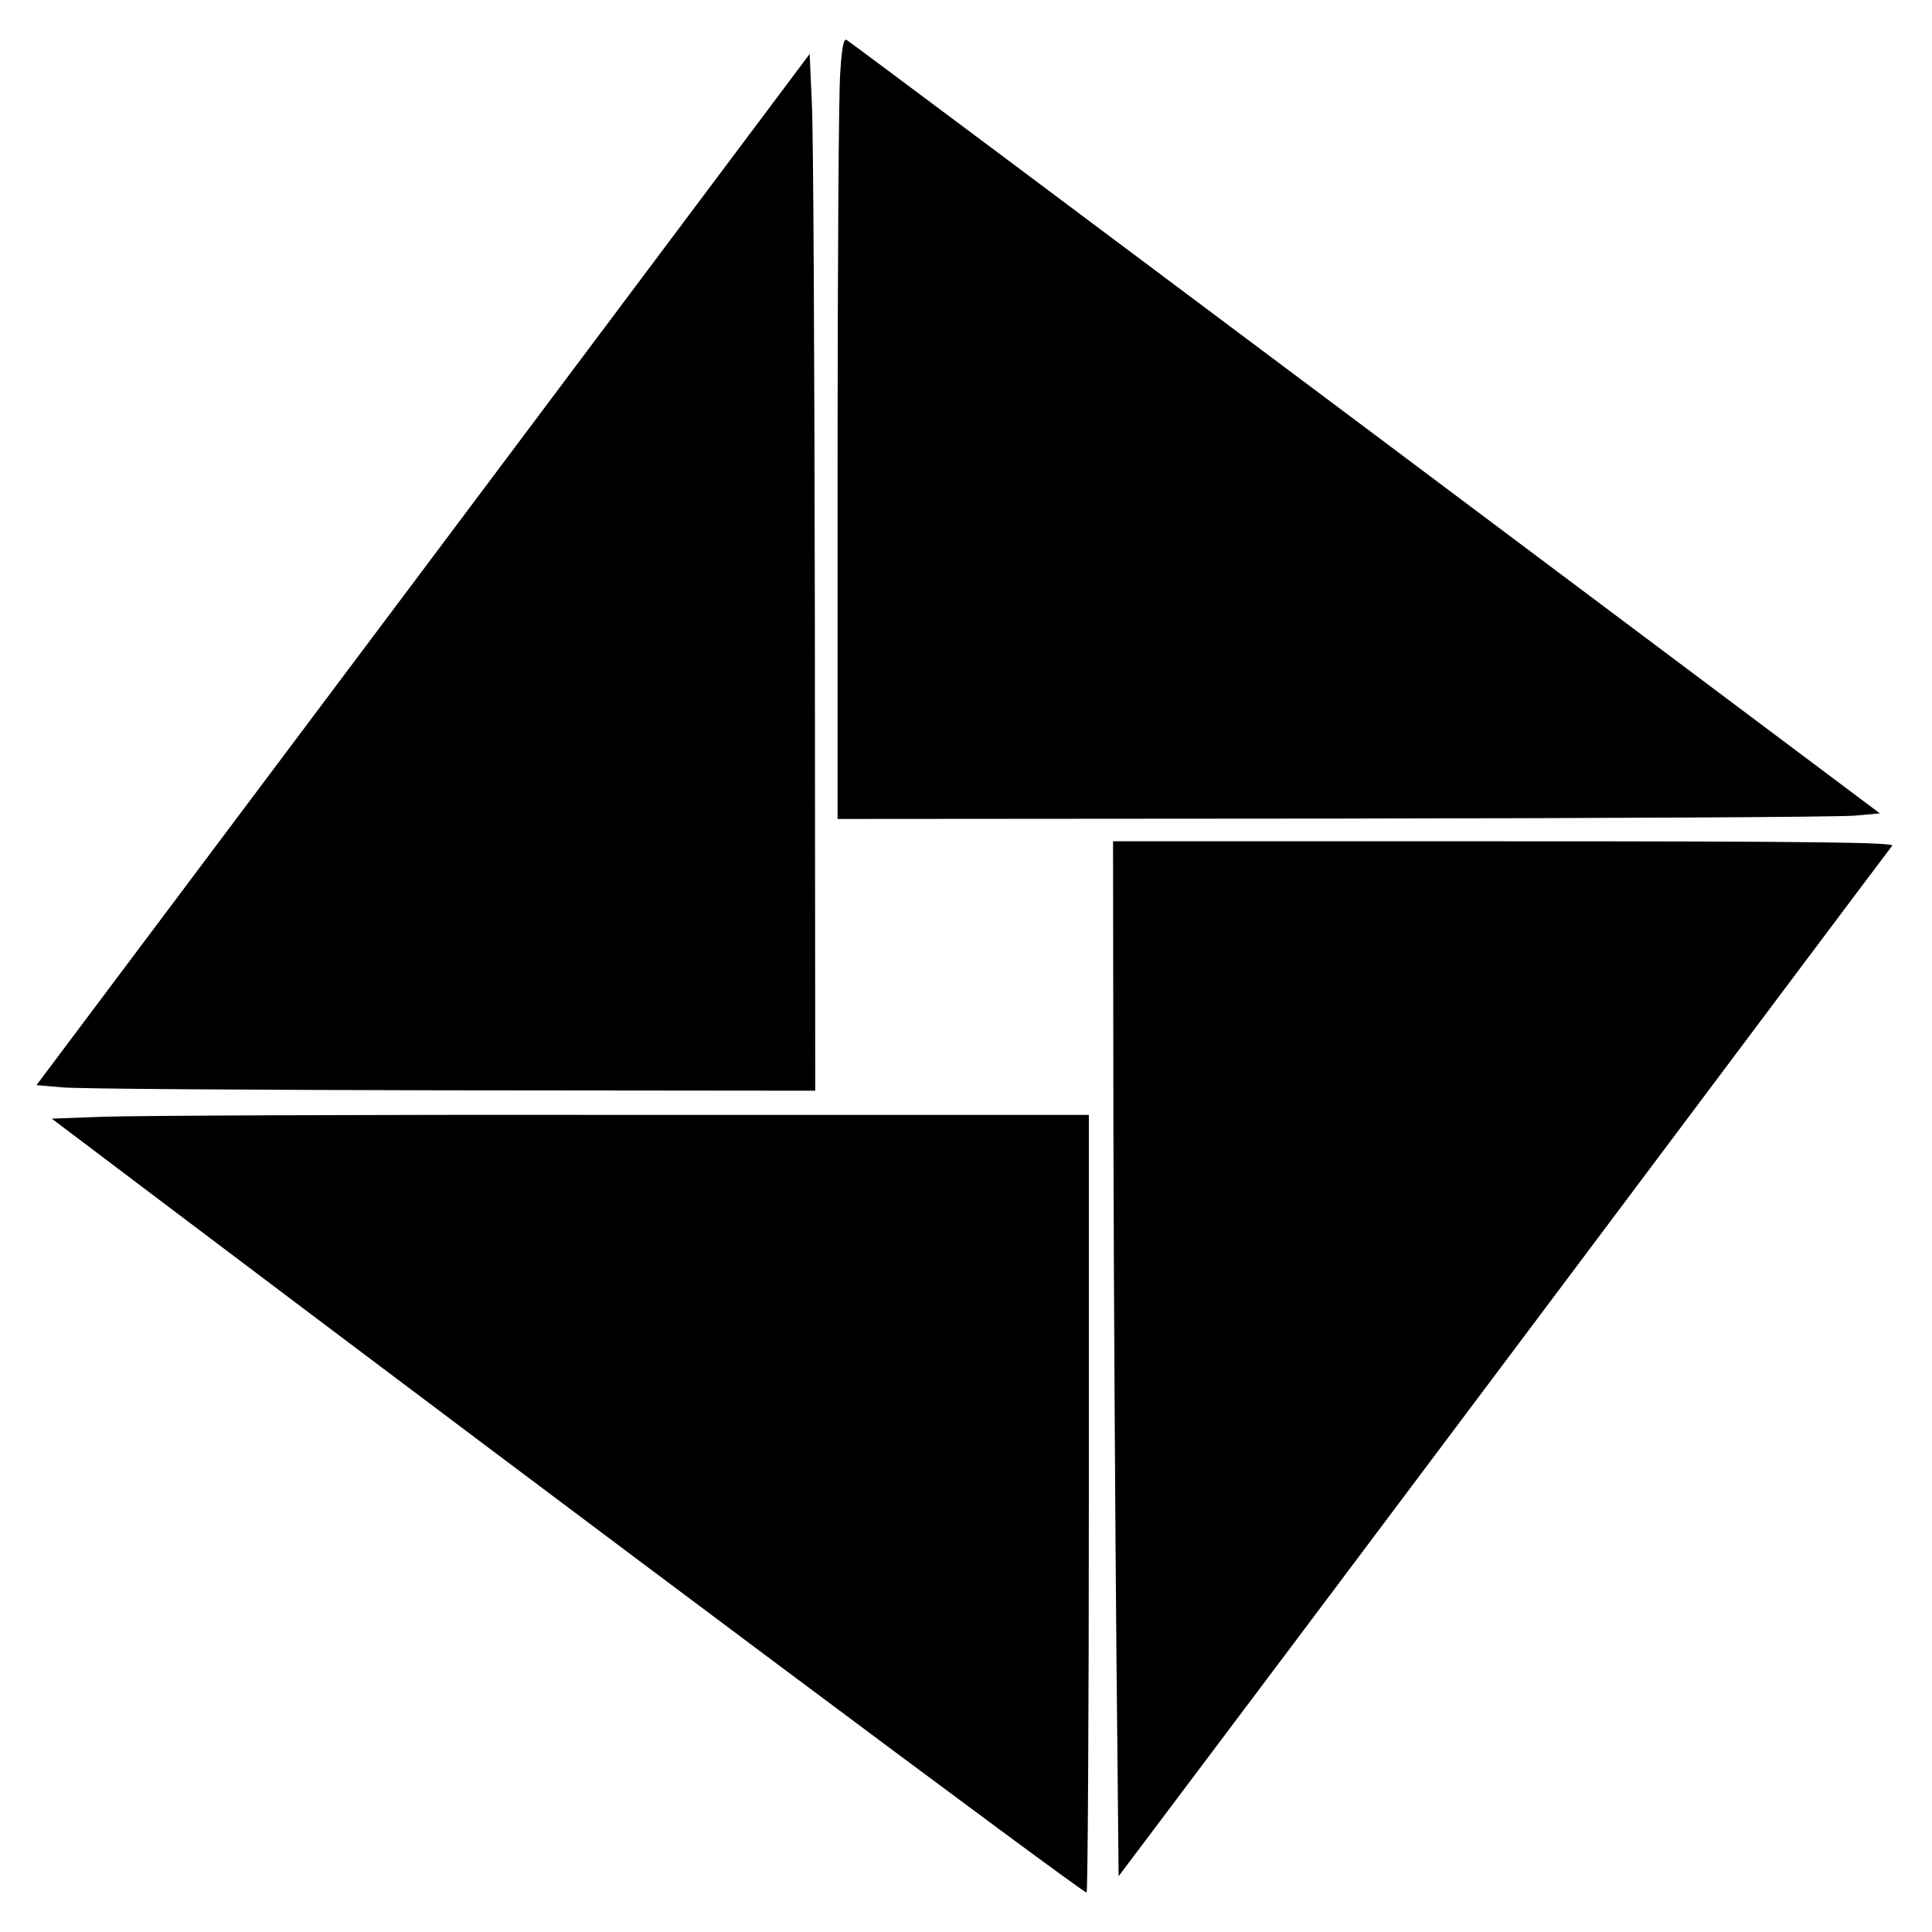
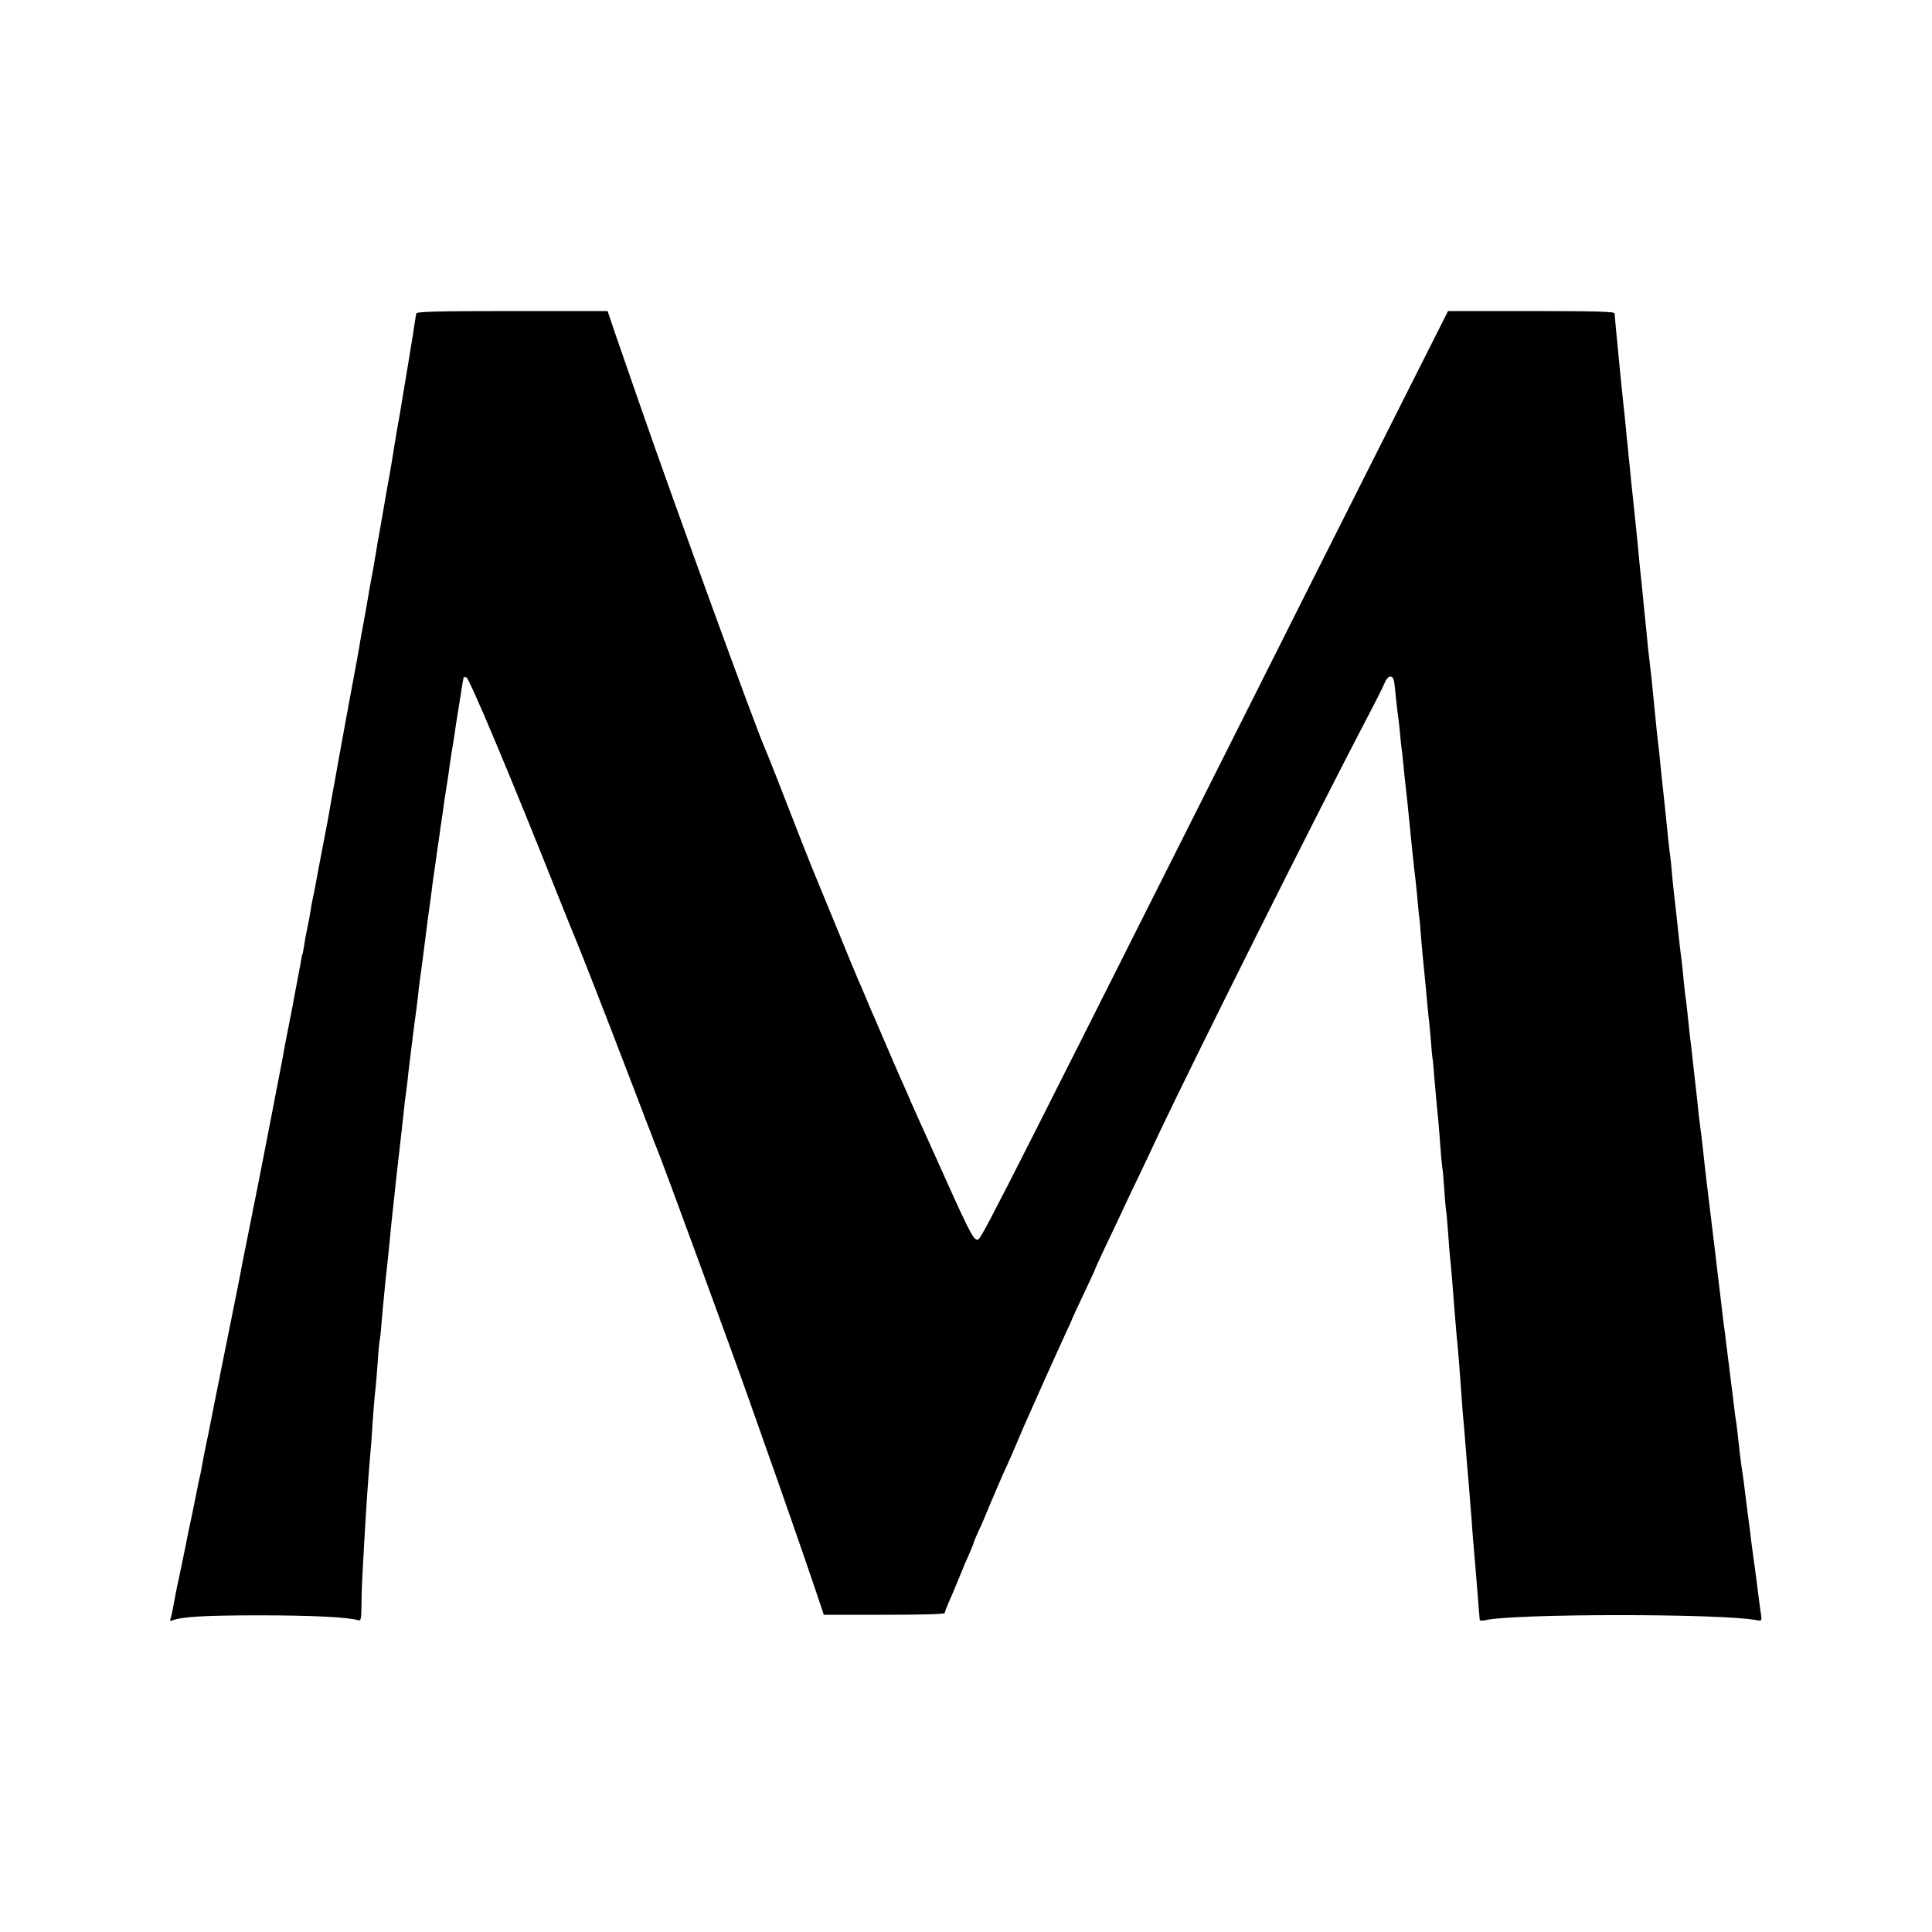
- <svg xmlns="http://www.w3.org/2000/svg" version="1.0" width="519pt" height="519pt" viewBox="0 0 519 519" preserveAspectRatio="xMidYMid meet">
-   <g transform="translate(0,519) scale(0.1,-0.1)" fill="#000000" stroke="none">
-     <path d="M2257 4992 c-4 -53 -7 -526 -7 -1049 l0 -953 1333 1 c732 1 1362 4 1400 8 l67 6 -1382 1036 c-761 570 -1388 1039 -1394 1042 -8 4 -13 -25 -17 -91z" />
-     <path d="M1137 3660 l-1039 -1385 69 -6 c37 -4 508 -7 1046 -8 l977 -1 -1 1258 c-1 691 -4 1318 -8 1392 l-6 135 -1038 -1385z" />
-     <path d="M2991 2148 c1 -431 5 -1056 8 -1390 l6 -608 119 158 c65 86 531 706 1034 1377 503 671 919 1226 925 1233 7 9 -202 12 -1042 12 l-1051 0 1 -782z" />
-     <path d="M277 2190 l-138 -5 298 -225 c1115 -842 2477 -1860 2482 -1854 3 3 6 474 6 1047 l0 1042 -1255 0 c-690 1 -1317 -2 -1393 -5z" />
+ <svg xmlns="http://www.w3.org/2000/svg" version="1.0" width="1000pt" height="1000pt" viewBox="0 0 1000 1000" preserveAspectRatio="xMidYMid meet">
+   <g transform="translate(0,1000) scale(0.1,-0.1)" fill="#000000" stroke="none">
+     <path d="M2155 8378 c-2 -7 -6 -31 -9 -53 -7 -45 -9 -63 -37 -230 -11 -66 -22 -133 -25 -150 -6 -40 -16 -95 -20 -120 -3 -11 -11 -63 -20 -115 -14 -90 -18 -111 -28 -170 -3 -14 -17 -92 -31 -175 -14 -82 -28 -161 -31 -175 -2 -14 -8 -52 -14 -85 -5 -33 -12 -71 -15 -85 -6 -28 -7 -36 -29 -165 -9 -49 -18 -101 -21 -115 -3 -14 -7 -38 -10 -55 -2 -16 -11 -66 -19 -110 -26 -141 -35 -189 -41 -220 -2 -16 -7 -41 -10 -54 -2 -13 -20 -112 -40 -220 -19 -108 -37 -205 -39 -216 -9 -52 -18 -102 -22 -125 -3 -14 -16 -81 -29 -150 -13 -69 -27 -141 -30 -160 -3 -19 -10 -53 -15 -75 -5 -22 -11 -57 -14 -77 -3 -21 -10 -57 -15 -80 -5 -24 -13 -63 -16 -88 -4 -24 -8 -47 -10 -50 -2 -3 -6 -23 -9 -45 -4 -22 -25 -134 -47 -250 -23 -115 -43 -219 -44 -230 -3 -19 -141 -729 -150 -770 -3 -11 -7 -31 -9 -45 -3 -14 -14 -72 -26 -130 -12 -58 -24 -118 -27 -135 -2 -16 -40 -207 -84 -423 -43 -215 -81 -402 -83 -415 -2 -12 -11 -56 -20 -97 -8 -41 -18 -91 -21 -110 -3 -19 -8 -42 -10 -50 -2 -8 -6 -26 -9 -40 -2 -14 -16 -81 -30 -150 -15 -69 -29 -136 -31 -150 -4 -21 -34 -166 -51 -245 -2 -11 -9 -46 -15 -78 -5 -32 -13 -65 -16 -74 -5 -12 -2 -15 10 -10 49 19 170 26 447 26 272 0 459 -9 513 -25 15 -5 17 4 18 78 1 84 2 107 13 303 13 226 19 315 31 460 4 39 8 95 10 125 5 87 15 212 20 245 2 17 6 73 10 125 3 52 8 102 10 110 2 8 7 51 10 95 4 44 8 94 10 110 6 67 16 162 20 195 2 19 7 67 11 105 4 39 8 81 9 95 5 45 25 234 30 278 3 23 7 62 10 87 3 25 7 64 10 88 8 72 16 140 20 182 3 22 7 56 10 75 2 19 7 55 9 80 6 53 34 280 42 331 2 20 7 59 10 85 2 27 7 60 9 74 2 14 14 99 25 190 11 91 23 176 25 190 2 14 7 48 10 75 3 28 8 61 10 75 2 14 7 45 10 70 3 25 8 56 10 70 2 14 7 45 10 70 3 25 8 56 10 70 2 14 7 45 10 70 3 25 10 70 15 100 5 30 12 75 15 100 3 25 10 70 15 100 5 30 12 73 15 95 3 23 7 50 9 60 2 11 9 56 16 100 7 44 14 87 15 95 2 8 4 18 4 22 1 4 7 5 15 2 16 -6 235 -527 480 -1144 43 -107 82 -204 87 -215 15 -34 174 -441 244 -625 37 -96 78 -203 91 -237 13 -35 35 -93 50 -130 14 -38 29 -77 34 -88 23 -52 400 -1081 477 -1300 19 -55 60 -170 90 -255 69 -193 190 -541 251 -721 l46 -137 313 0 c187 0 313 3 313 9 0 5 9 28 19 52 11 23 36 83 56 132 20 50 45 109 56 132 10 24 19 45 19 49 0 3 11 29 24 57 14 29 41 92 61 142 21 49 48 112 60 140 45 98 63 141 89 202 14 35 37 86 50 115 13 29 52 116 86 193 35 77 80 178 101 223 22 46 39 85 39 87 0 1 27 60 60 129 33 70 60 128 60 131 0 2 22 50 49 107 27 56 67 141 89 188 22 47 64 137 95 200 30 63 75 158 99 210 211 443 824 1668 1077 2150 39 74 78 152 87 173 10 24 22 37 32 35 16 -3 18 -10 27 -108 4 -36 8 -76 11 -90 2 -14 6 -54 10 -90 3 -36 7 -75 9 -88 2 -13 7 -53 10 -90 3 -37 8 -80 10 -97 2 -16 6 -57 10 -90 3 -33 8 -78 10 -100 2 -22 9 -89 15 -150 6 -60 13 -121 15 -135 2 -14 6 -56 10 -95 3 -38 8 -86 10 -105 3 -19 7 -62 9 -95 3 -33 7 -85 10 -115 8 -75 13 -133 21 -215 3 -38 8 -86 10 -105 3 -19 7 -70 11 -113 3 -43 7 -87 9 -97 2 -10 6 -54 9 -97 6 -70 13 -149 22 -238 1 -16 6 -68 9 -115 3 -47 8 -97 10 -111 3 -14 7 -63 10 -109 3 -46 7 -95 9 -109 3 -14 7 -66 11 -116 3 -49 8 -108 10 -130 3 -22 7 -69 10 -105 12 -156 15 -189 20 -250 3 -36 7 -85 10 -110 4 -41 8 -94 21 -270 2 -36 6 -87 9 -115 3 -27 7 -81 10 -120 7 -92 13 -154 20 -240 3 -38 7 -95 10 -125 4 -65 14 -187 20 -250 2 -25 7 -85 11 -135 7 -89 11 -142 13 -159 1 -4 11 -6 24 -3 142 36 1234 36 1409 1 25 -5 27 -3 24 23 -3 15 -14 100 -25 188 -12 88 -24 178 -27 200 -2 22 -7 56 -9 75 -3 19 -7 53 -10 75 -5 41 -11 88 -20 160 -3 22 -8 56 -11 75 -7 49 -12 96 -19 160 -3 30 -8 66 -10 80 -3 14 -7 48 -10 75 -3 28 -8 64 -10 80 -2 17 -7 53 -10 80 -3 28 -8 64 -10 80 -2 17 -7 53 -10 80 -3 28 -8 64 -10 80 -3 17 -7 53 -10 80 -3 28 -10 84 -15 125 -5 41 -12 98 -15 125 -3 28 -7 66 -10 85 -2 19 -11 94 -20 165 -9 72 -18 146 -20 165 -2 19 -7 58 -10 85 -14 133 -27 235 -30 255 -1 8 -6 47 -9 85 -4 39 -10 90 -13 115 -3 25 -6 56 -8 70 -2 25 -13 117 -20 175 -2 17 -6 59 -10 95 -4 36 -8 76 -11 90 -2 14 -6 54 -10 90 -3 36 -7 76 -9 90 -4 29 -15 120 -20 170 -3 34 -13 121 -21 190 -2 19 -7 64 -10 100 -3 36 -7 76 -9 90 -5 30 -11 92 -25 230 -6 58 -13 121 -15 140 -2 19 -7 62 -10 95 -3 33 -7 74 -9 90 -5 35 -15 130 -21 195 -16 167 -17 174 -29 275 -3 22 -8 69 -11 105 -4 36 -8 81 -10 100 -2 19 -7 64 -10 100 -3 36 -8 81 -10 100 -2 19 -7 62 -10 95 -6 67 -10 111 -29 290 -13 118 -17 164 -21 205 -3 25 -7 65 -9 90 -3 25 -8 74 -11 110 -4 36 -8 83 -11 105 -12 110 -46 462 -47 483 0 9 -93 12 -431 12 l-431 0 -321 -637 c-177 -351 -559 -1110 -849 -1688 -1282 -2550 -1248 -2482 -1268 -2481 -21 1 -46 52 -229 461 -27 61 -59 130 -70 155 -11 25 -28 63 -38 85 -9 22 -26 60 -37 85 -11 25 -49 110 -83 190 -34 80 -68 159 -75 175 -8 17 -28 64 -45 105 -17 41 -38 89 -45 105 -7 17 -55 131 -105 255 -51 124 -98 239 -105 255 -16 36 -125 313 -201 510 -30 77 -59 149 -64 160 -41 88 -468 1261 -648 1780 -50 143 -108 311 -129 372 l-38 113 -493 0 c-385 0 -494 -3 -497 -12z" />
  </g>
</svg>
